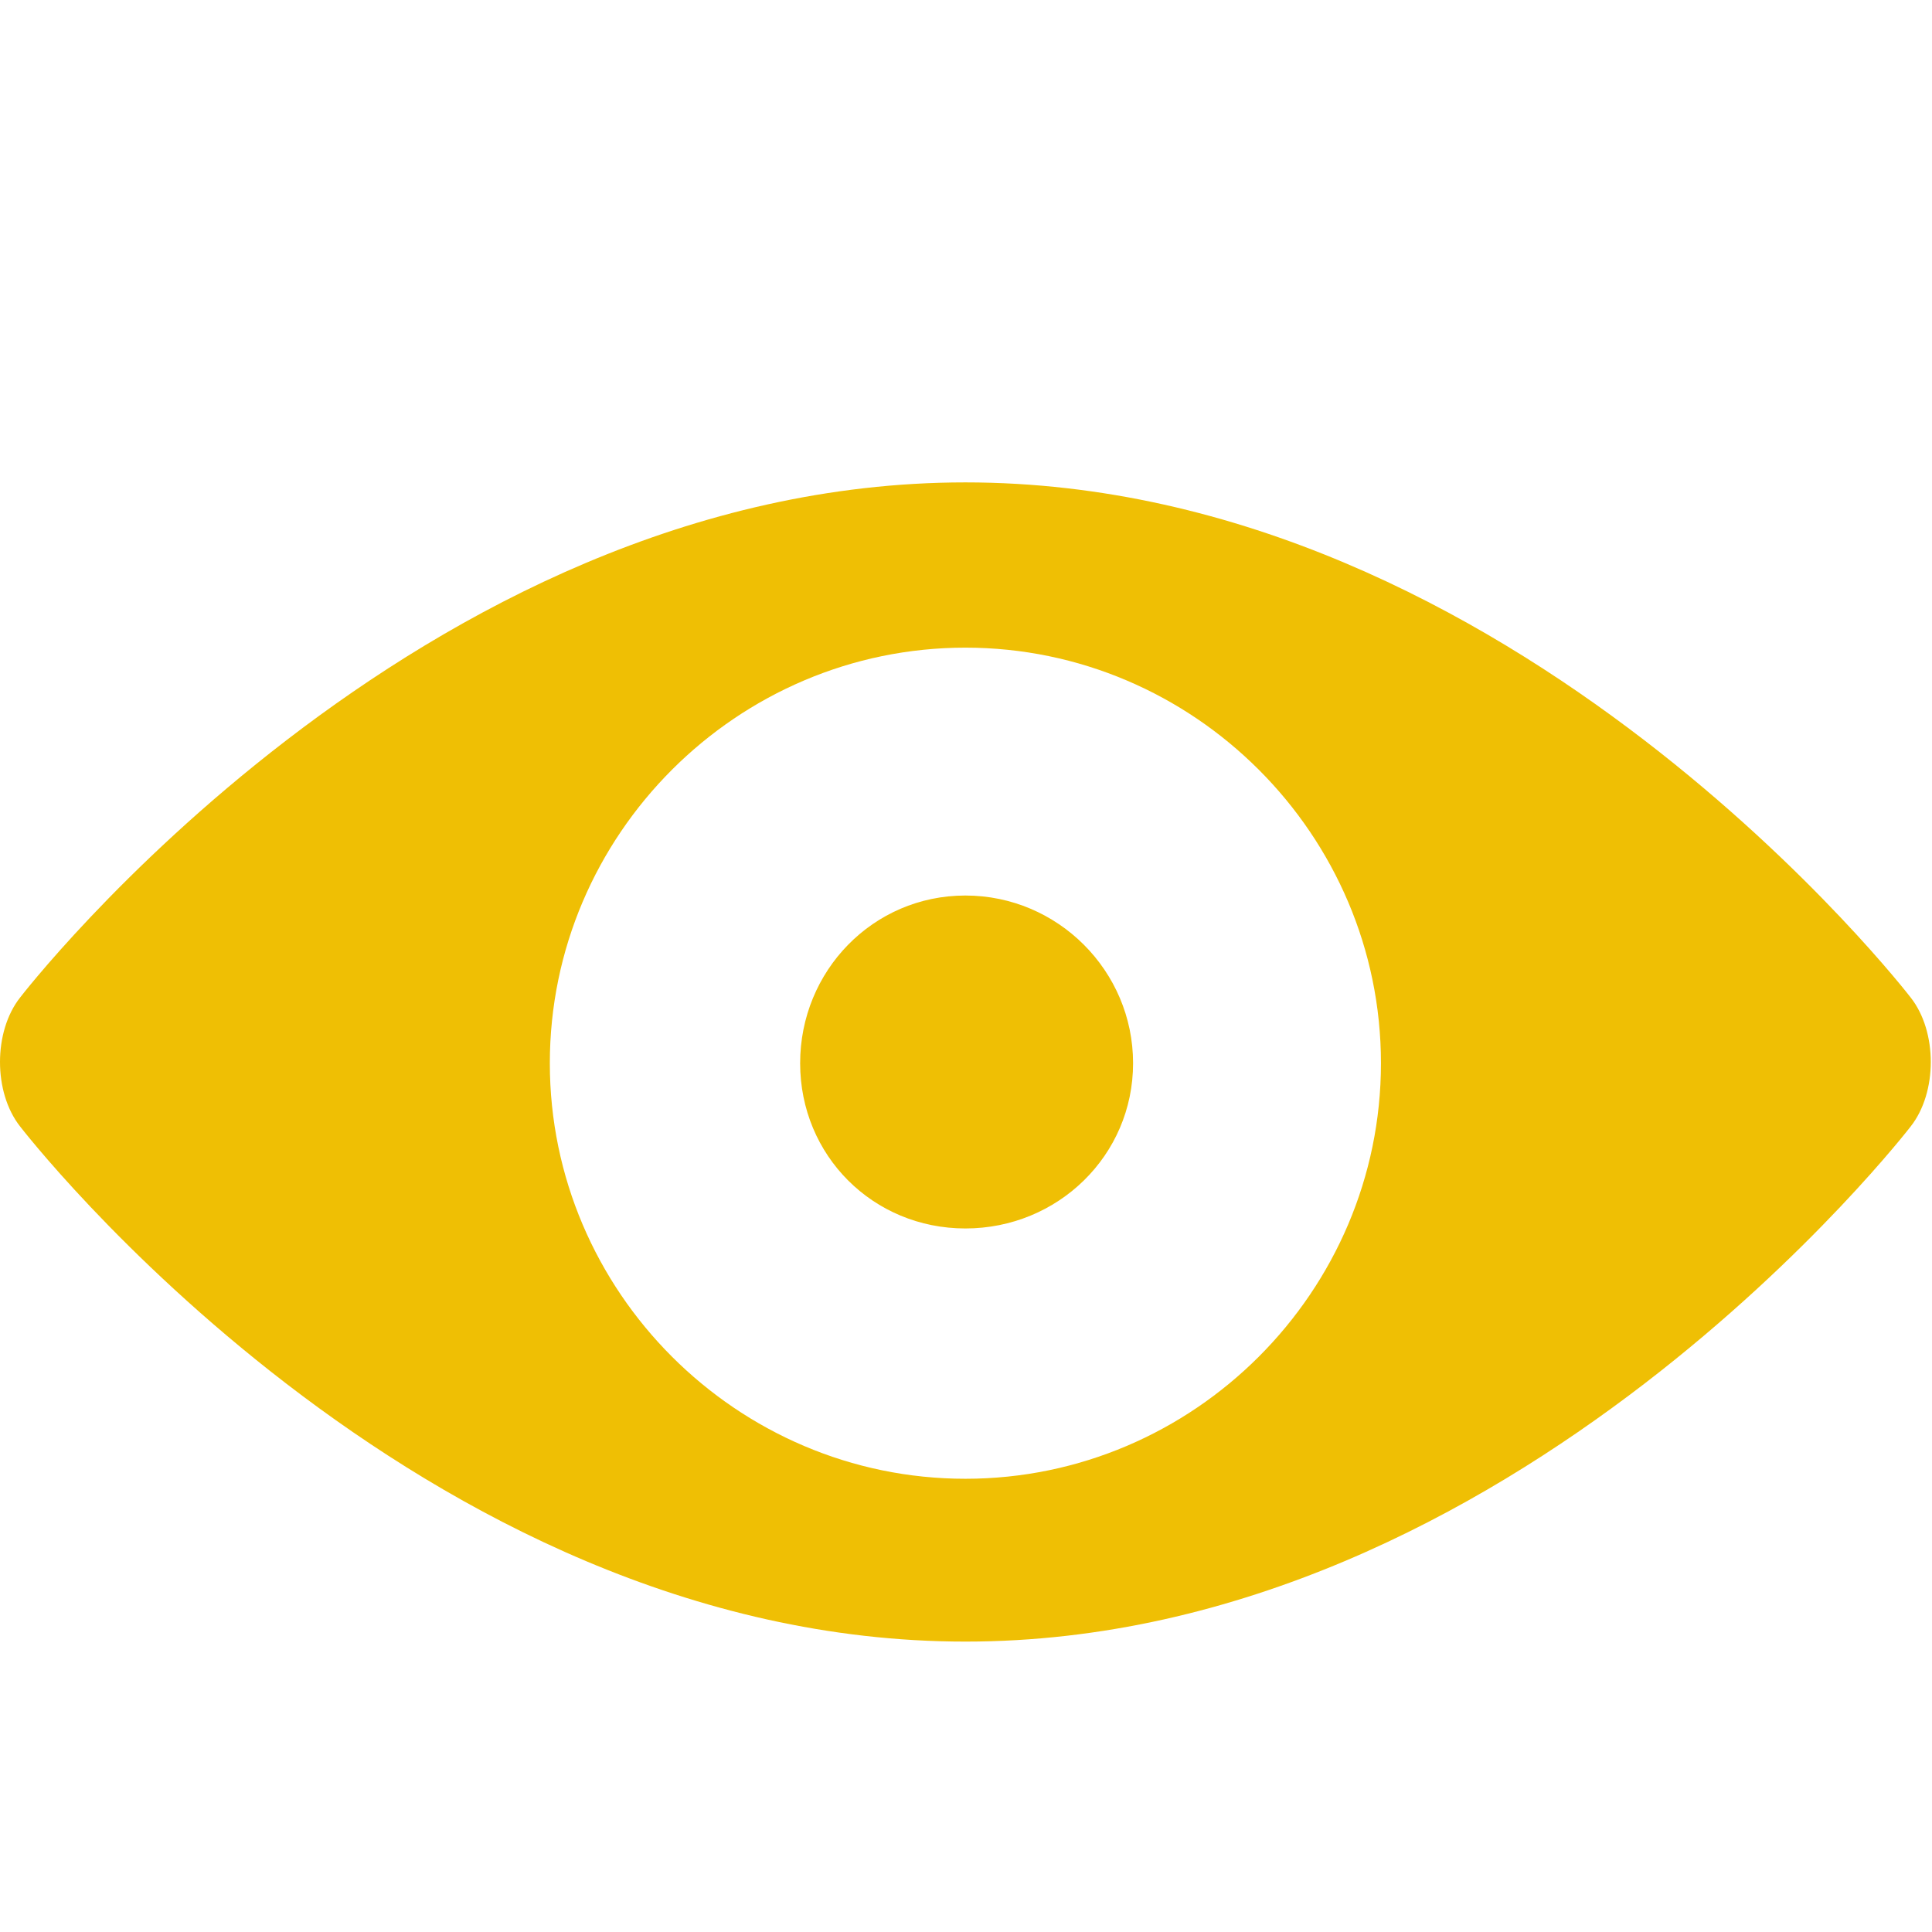
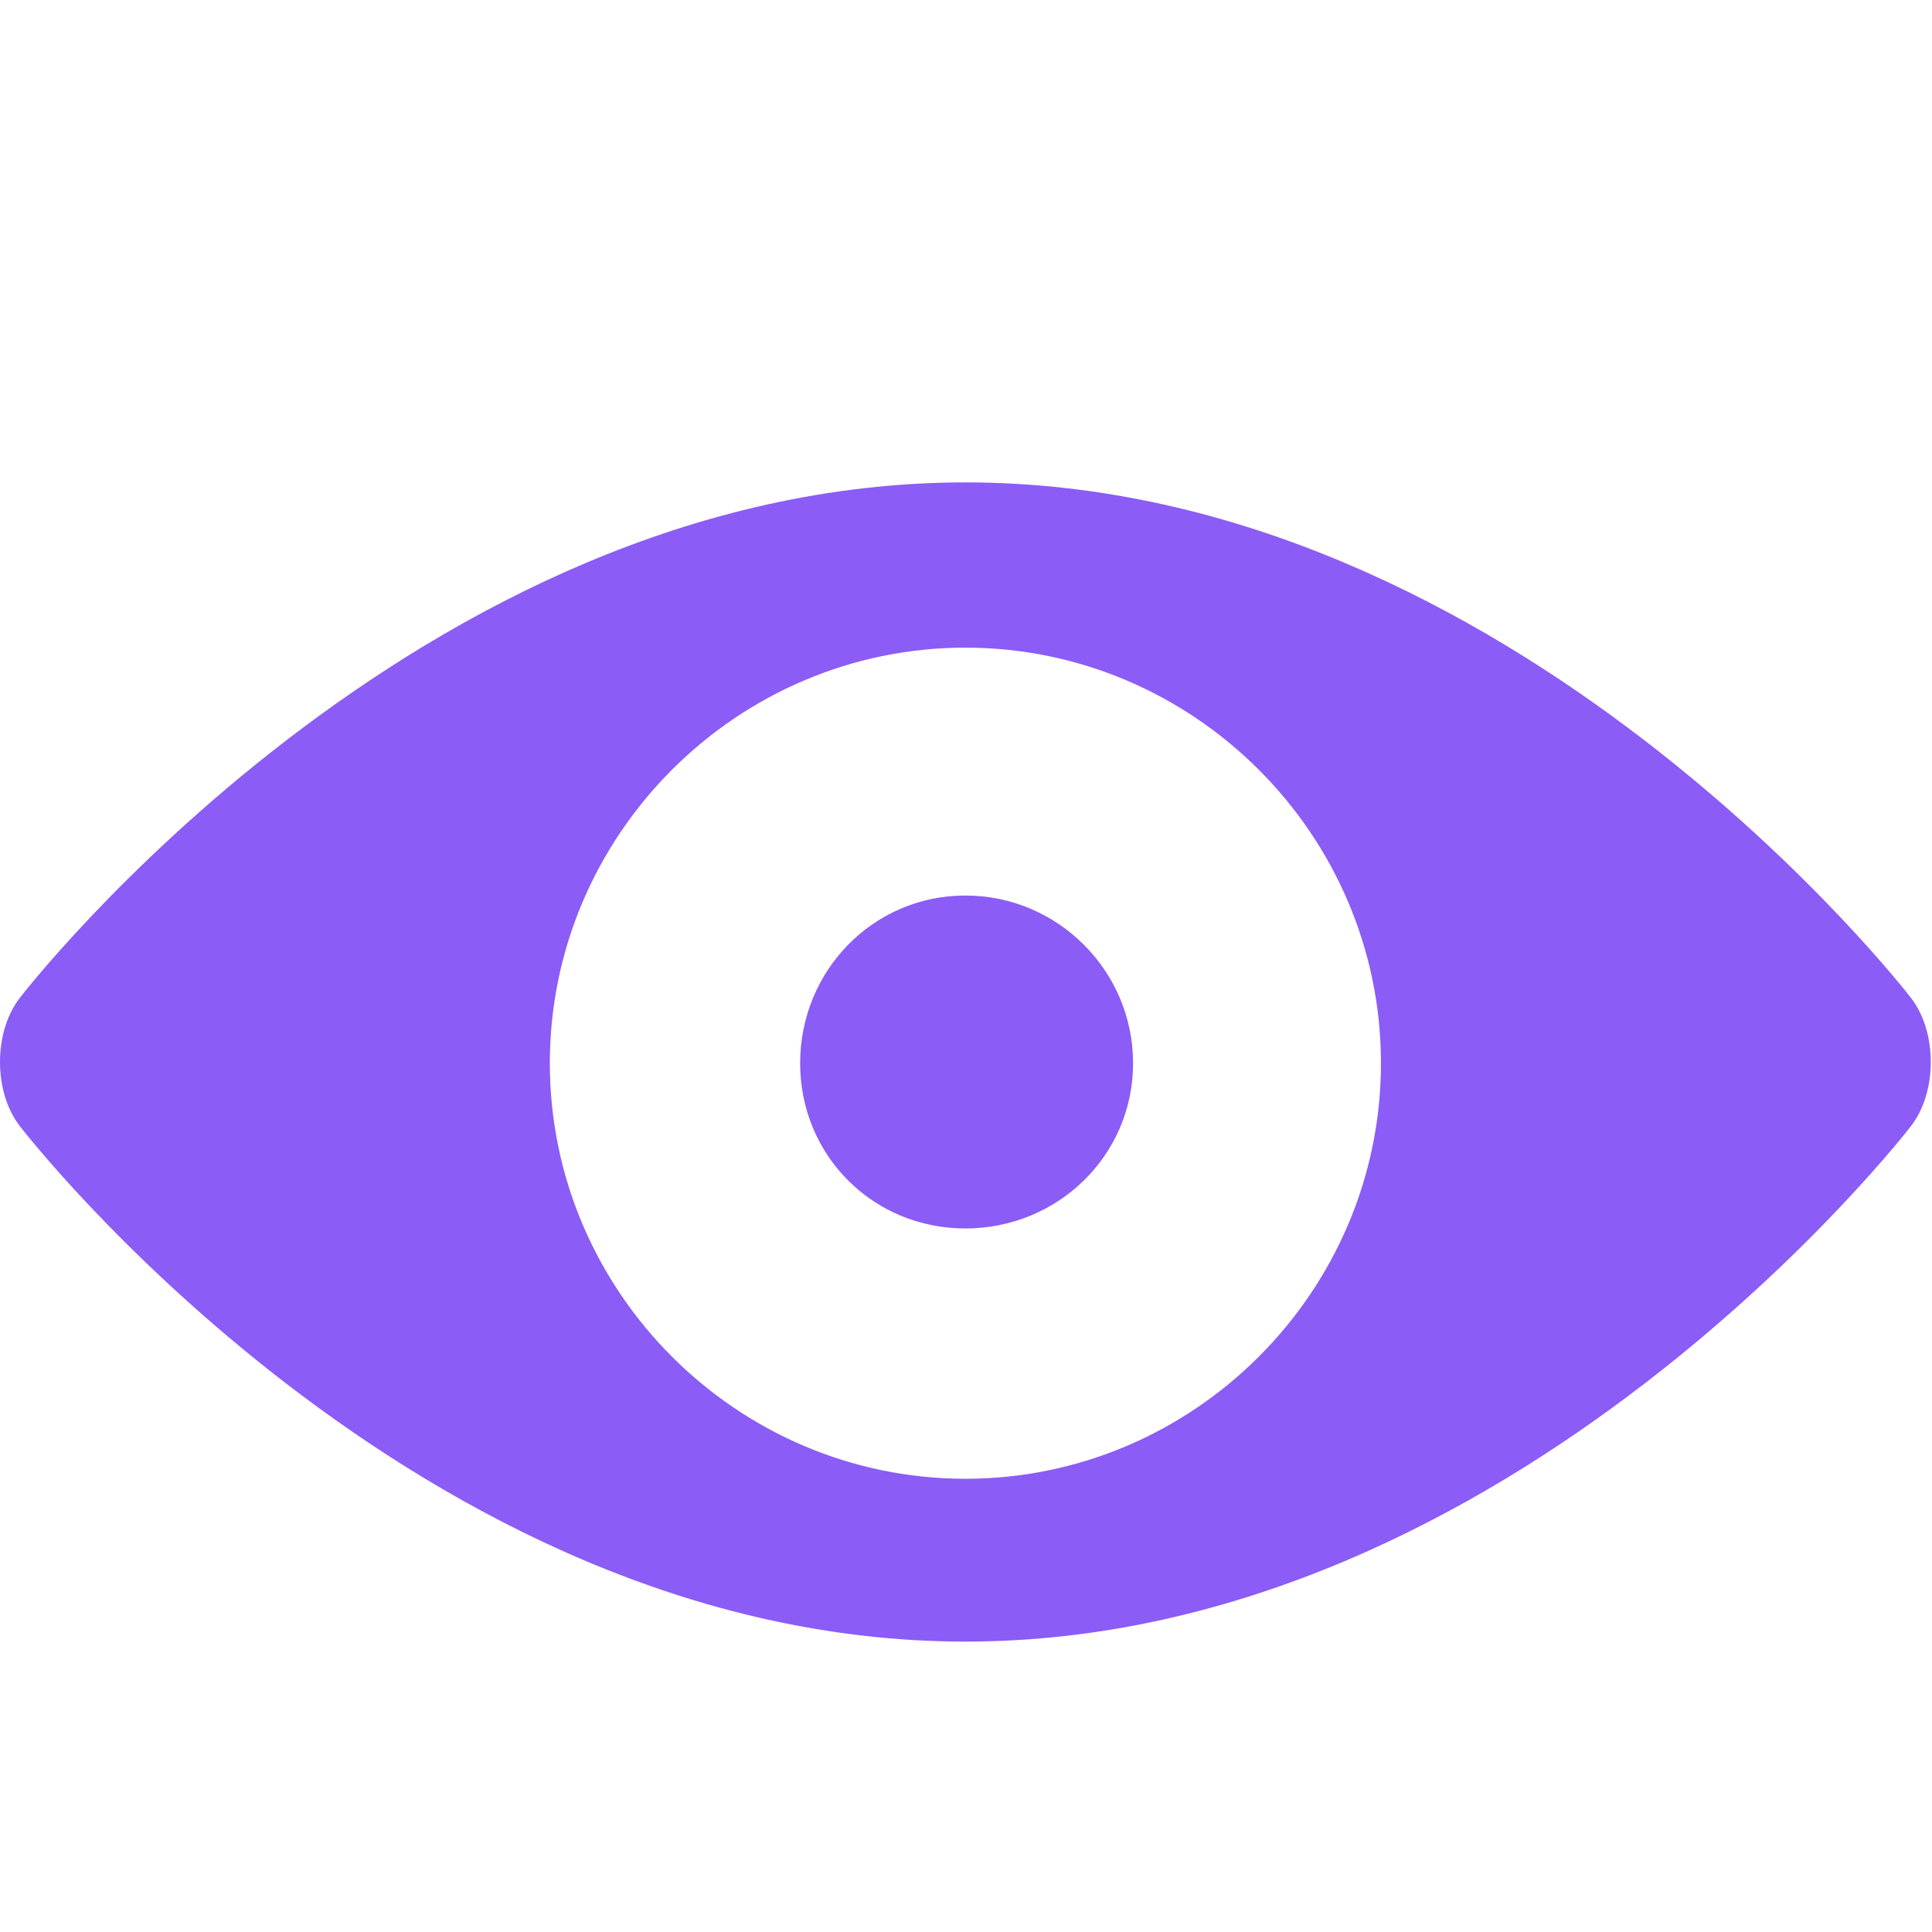
<svg xmlns="http://www.w3.org/2000/svg" width="200" height="200" viewBox="0 0 795 614">
-   <path fill="#EFBF04" d="M397.25 278c38 0 69 31 69 69s-31 68-69 68s-68-30-68-68s30-69 68-69zm0-170c226 0 389 212 389 212c11 14 11 39 0 53c0 0-163 212-389 212s-389-212-389-212c-11-14-11-39 0-53c0 0 163-212 389-212zm0 410c94 0 171-77 171-171s-77-171-171-171s-171 77-171 171s77 171 171 171z" />
+   <path fill="#8B5CF6" d="M397.25 278c38 0 69 31 69 69s-31 68-69 68s-68-30-68-68s30-69 68-69zm0-170c226 0 389 212 389 212c11 14 11 39 0 53c0 0-163 212-389 212s-389-212-389-212c-11-14-11-39 0-53c0 0 163-212 389-212zm0 410c94 0 171-77 171-171s-77-171-171-171s-171 77-171 171s77 171 171 171z" />
</svg>
